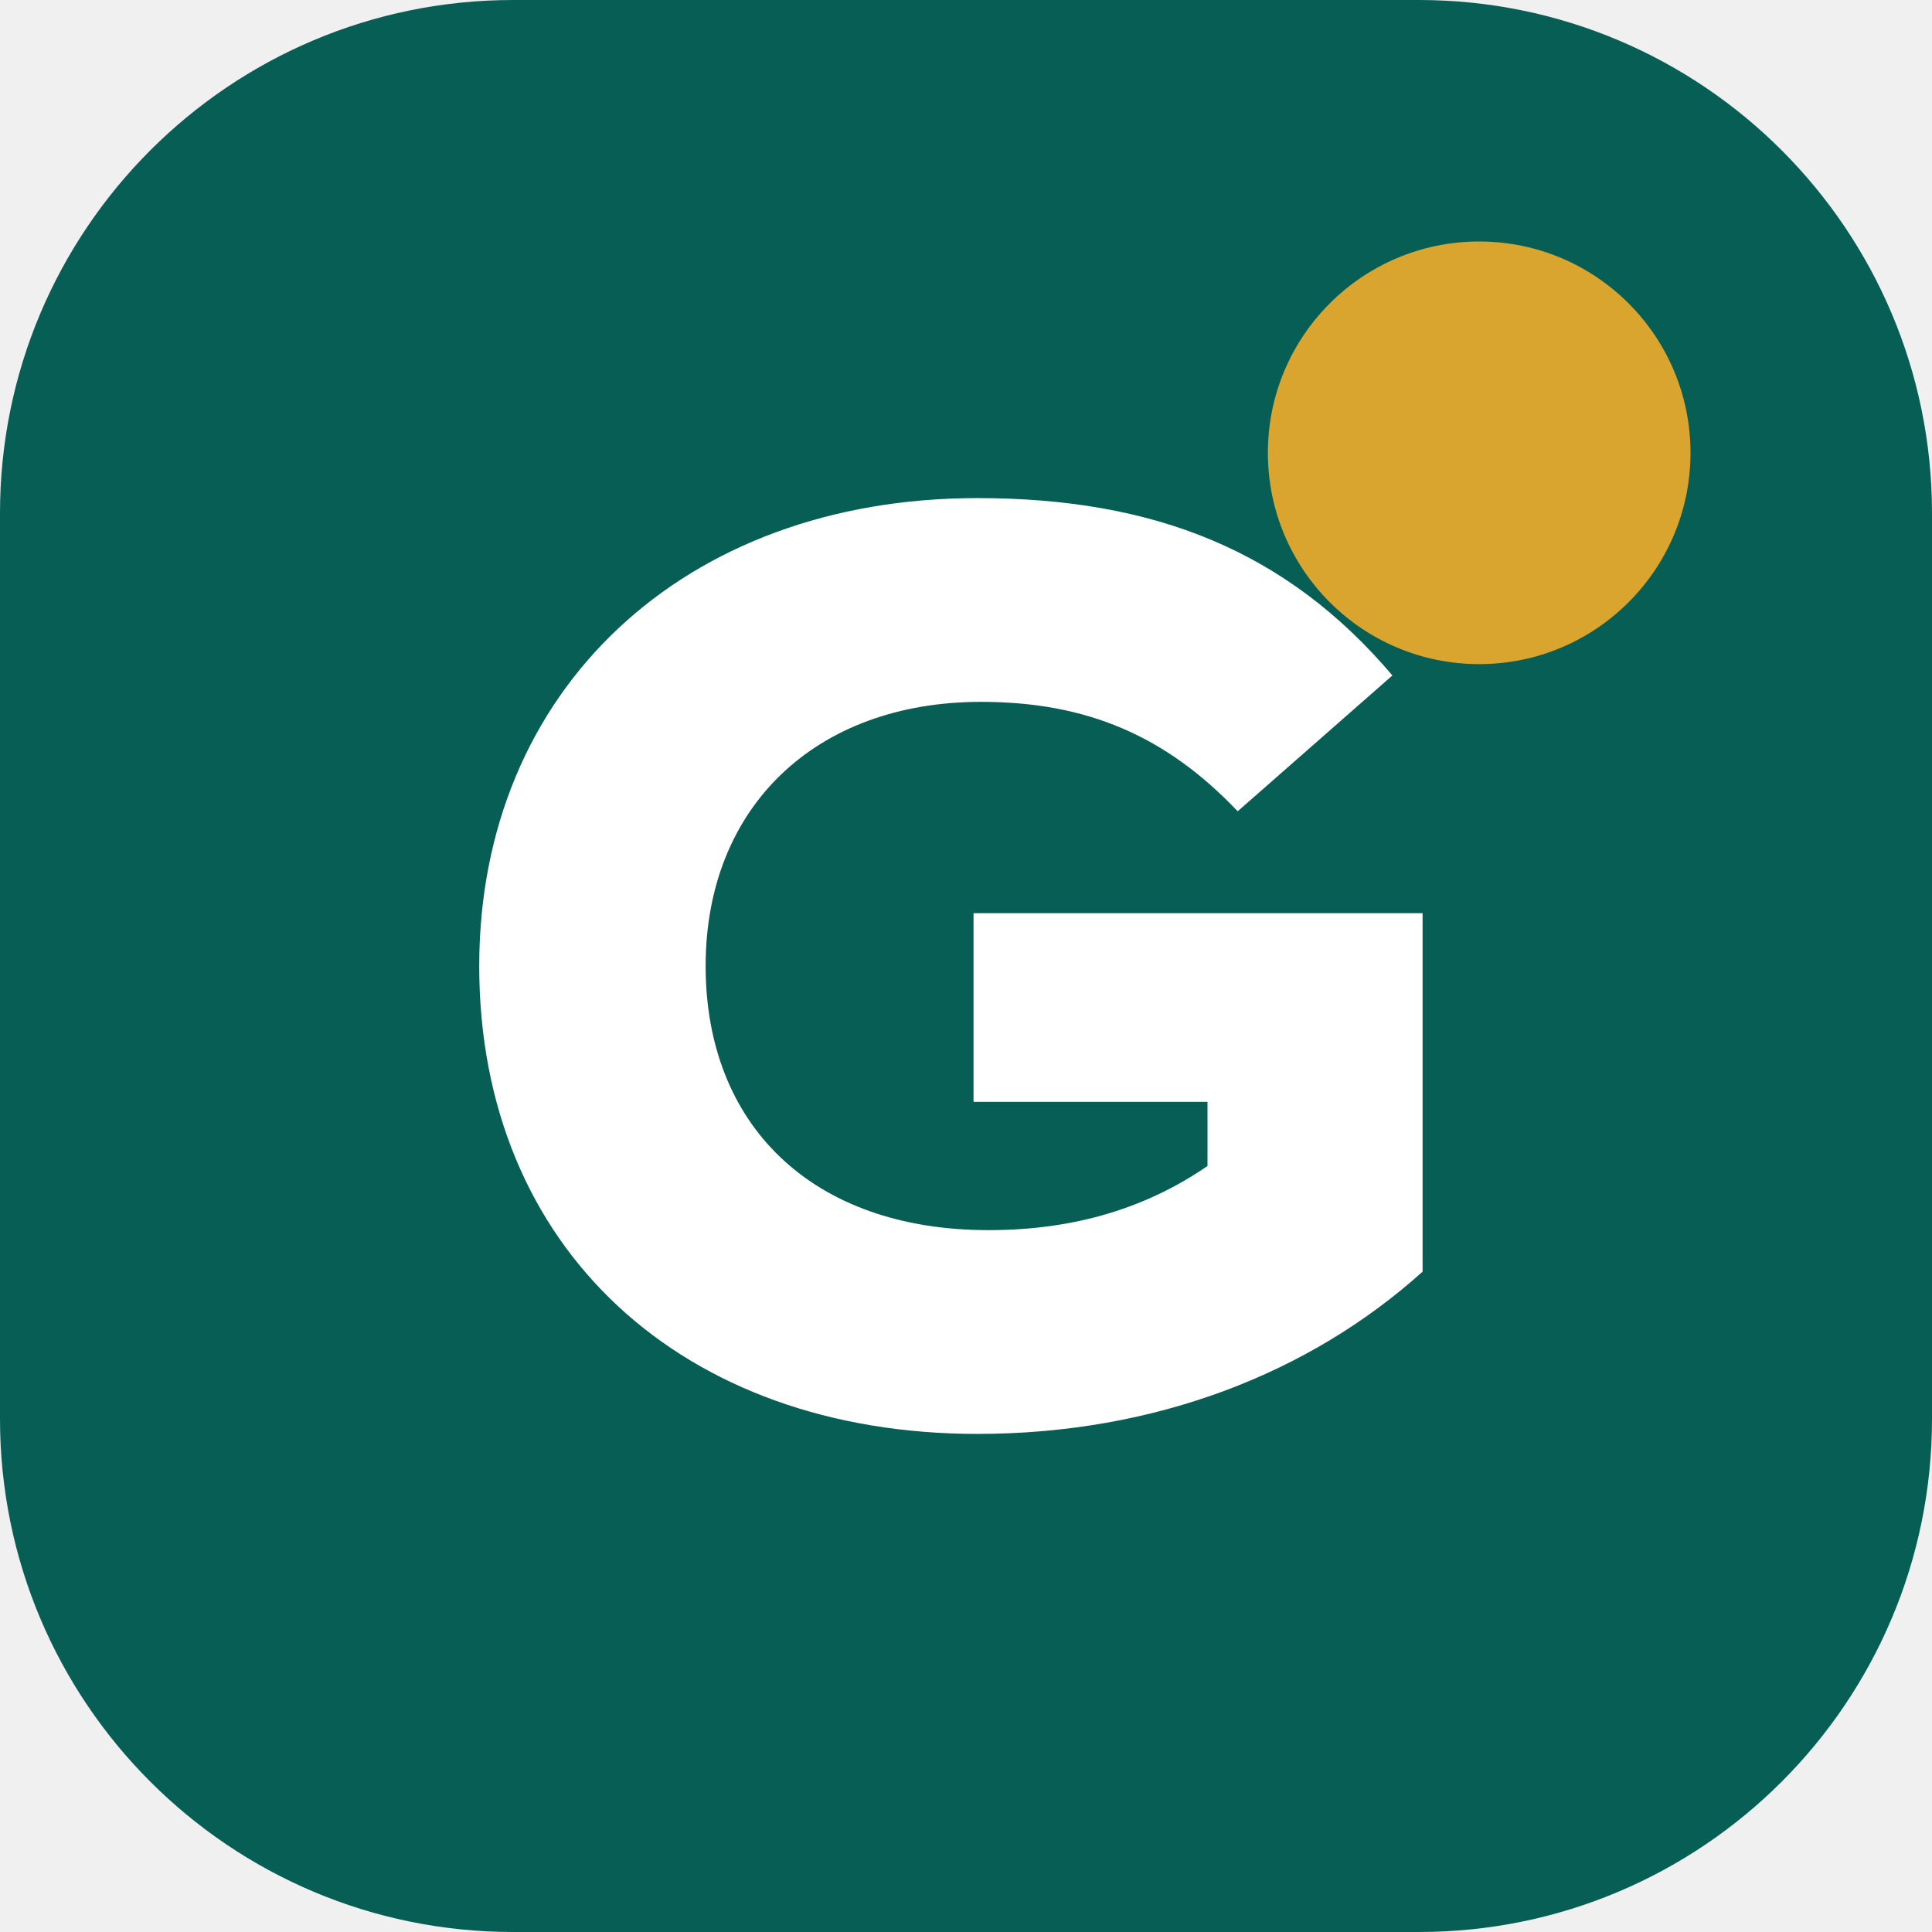
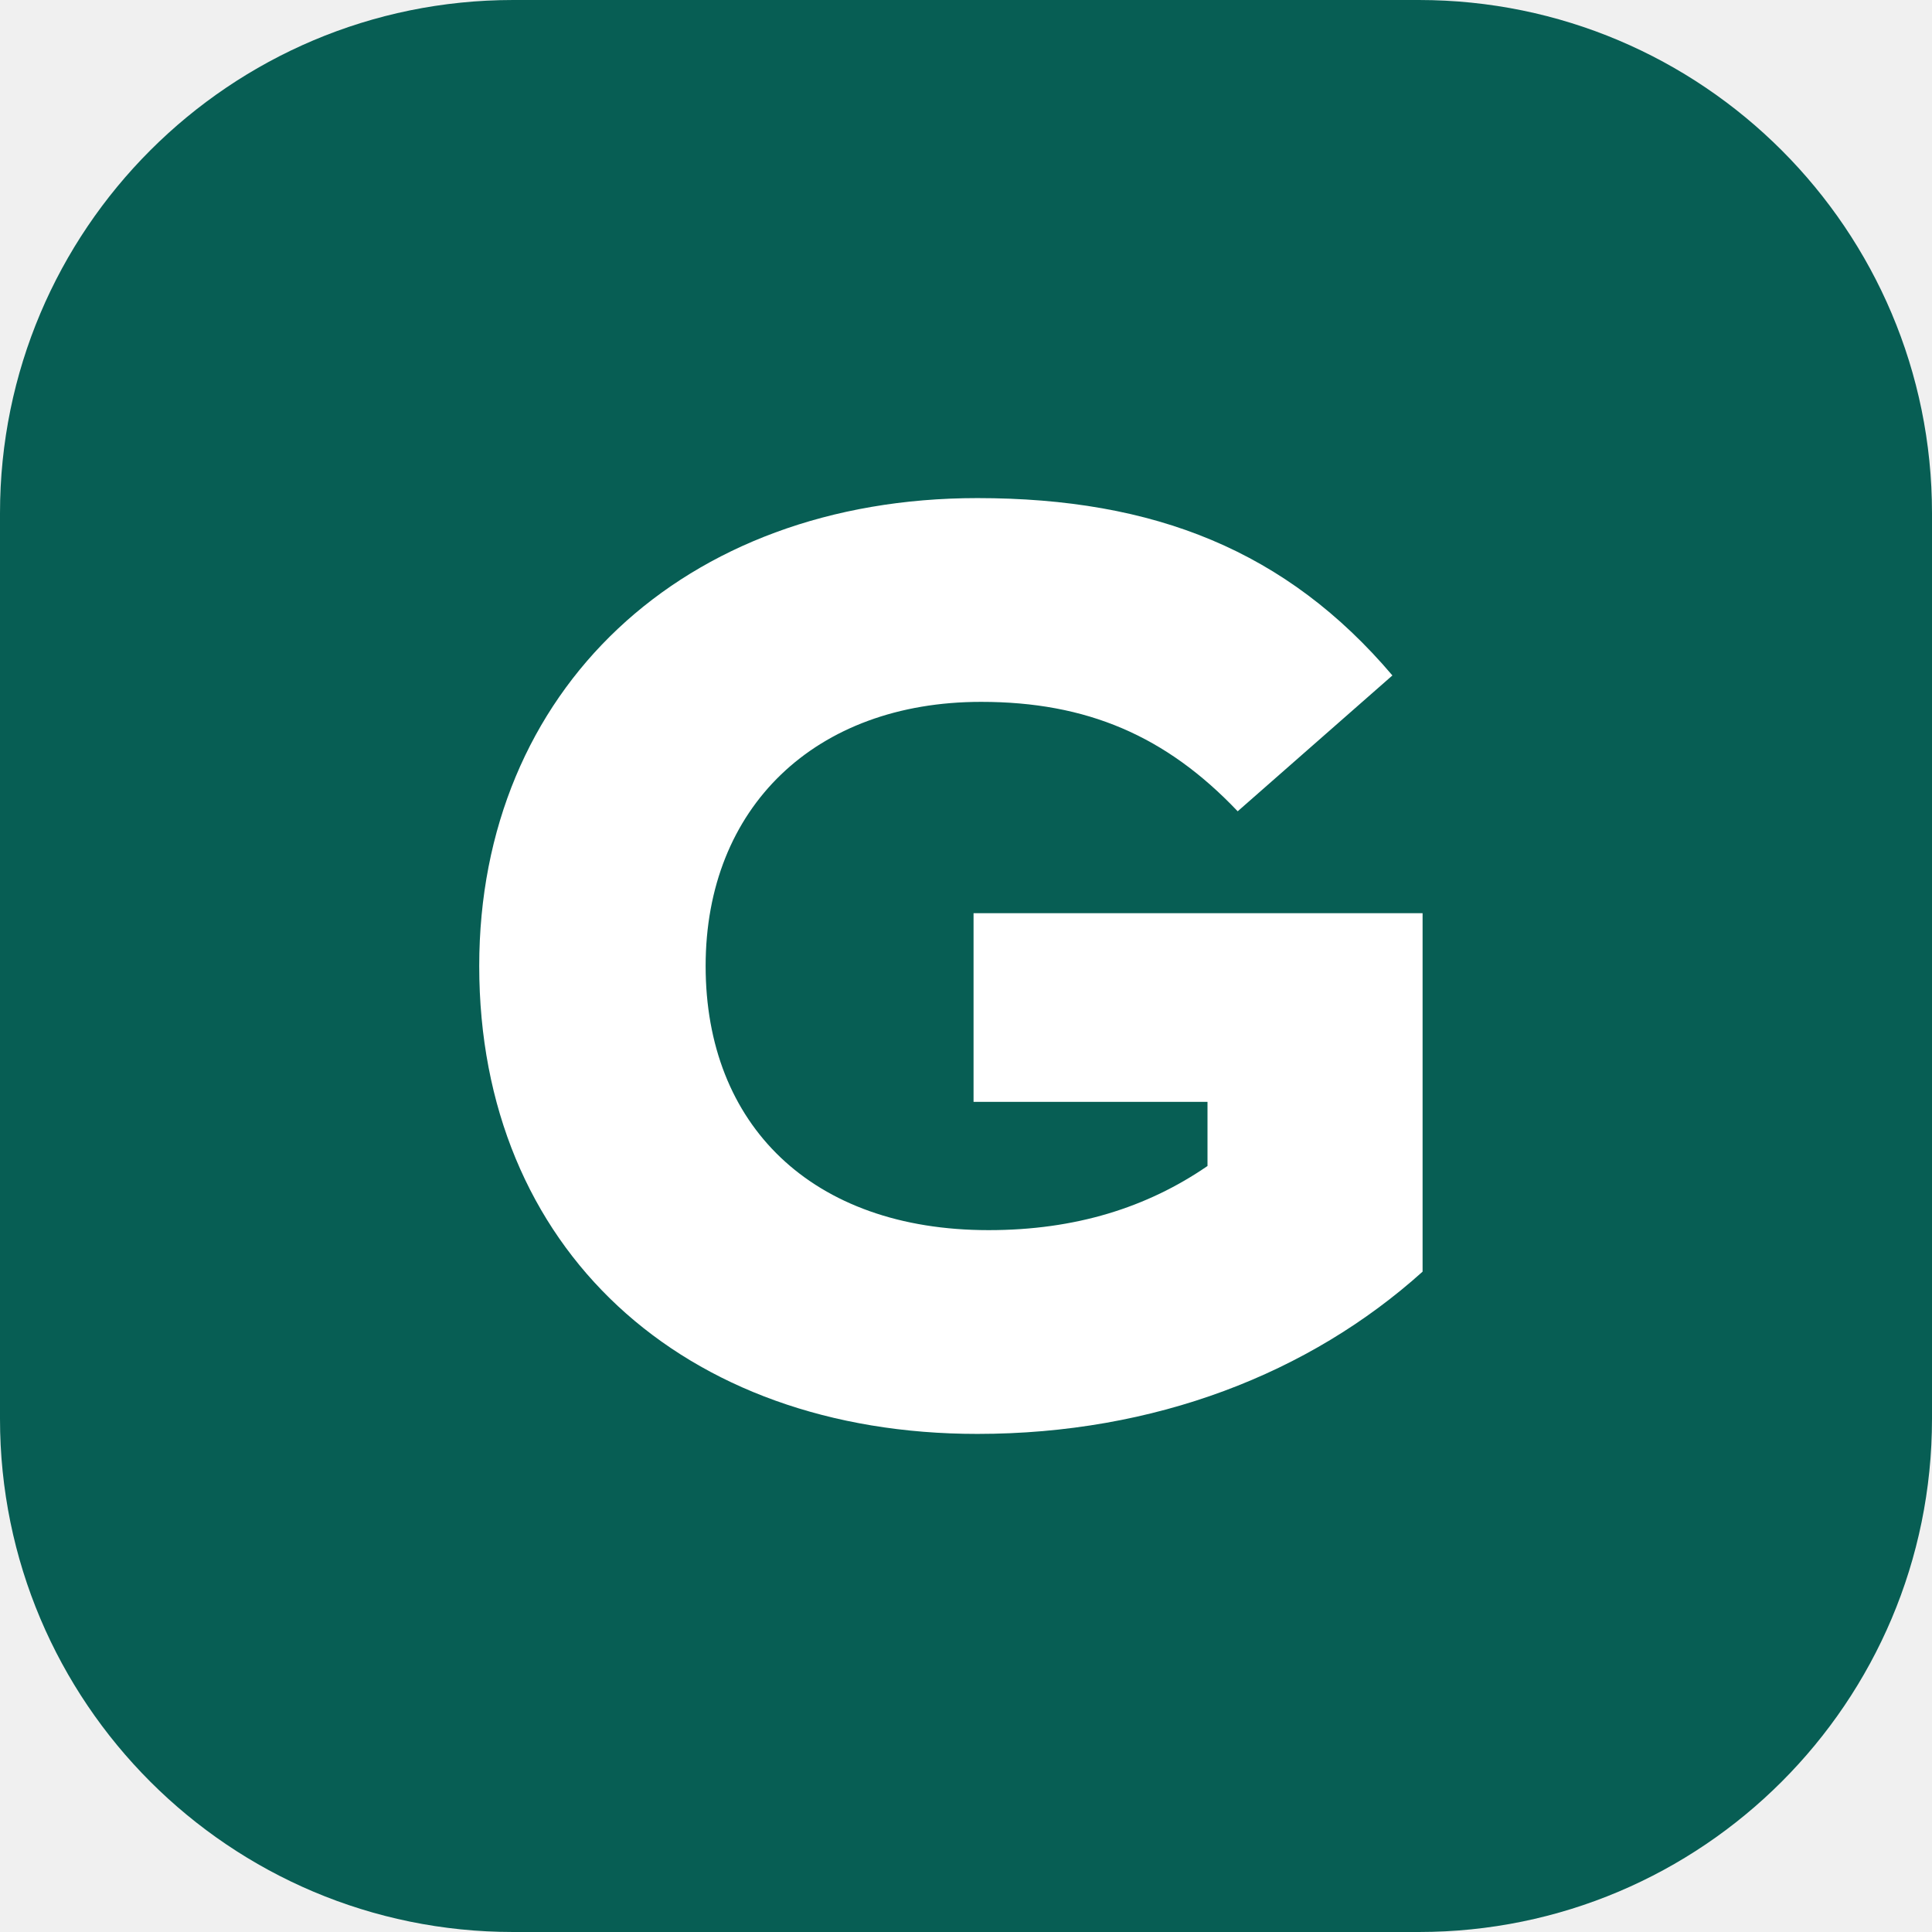
<svg xmlns="http://www.w3.org/2000/svg" viewBox="0 0 64 64">
  <rect width="64" height="64" rx="17" fill="#075e54" />
  <path d="M369 179C341 146 306 132 259 132C181 132 127 183 127 256C127 331 181 380 259 380C306 380 347 364 377 337V242H258V292H320V309C304 320 285 326 262 326C215 326 187 298 187 256C187 214 216 186 260 186C288 186 309 195 328 215Z" transform="scale(0.125)" fill="#fff" />
-   <circle cx="49" cy="15" r="7" fill="#d9a52e" />
</svg>
